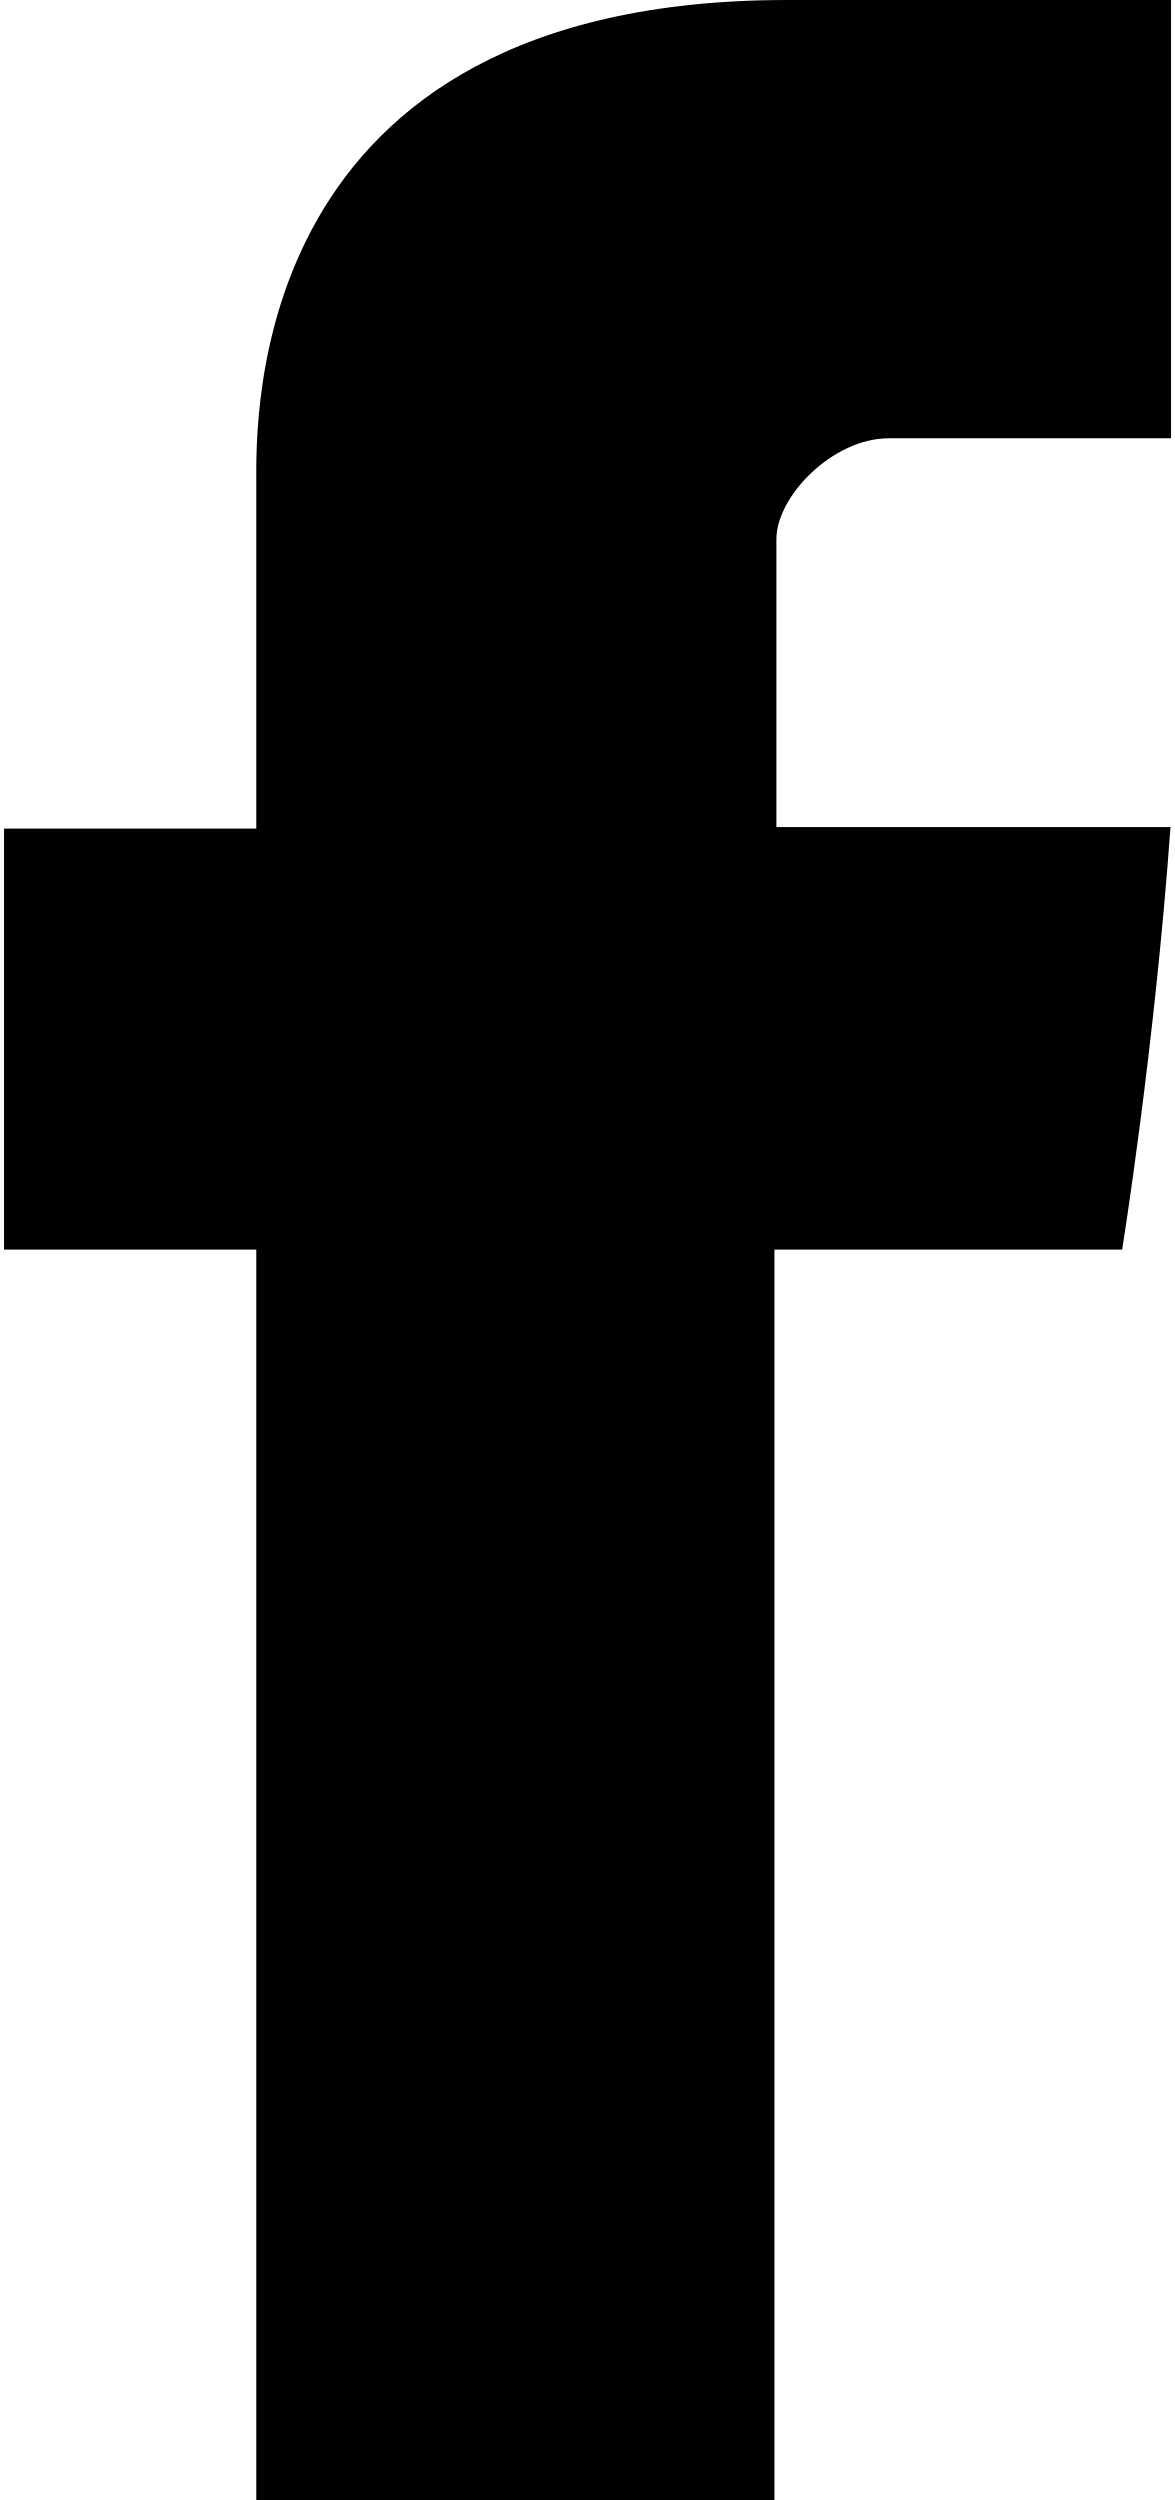
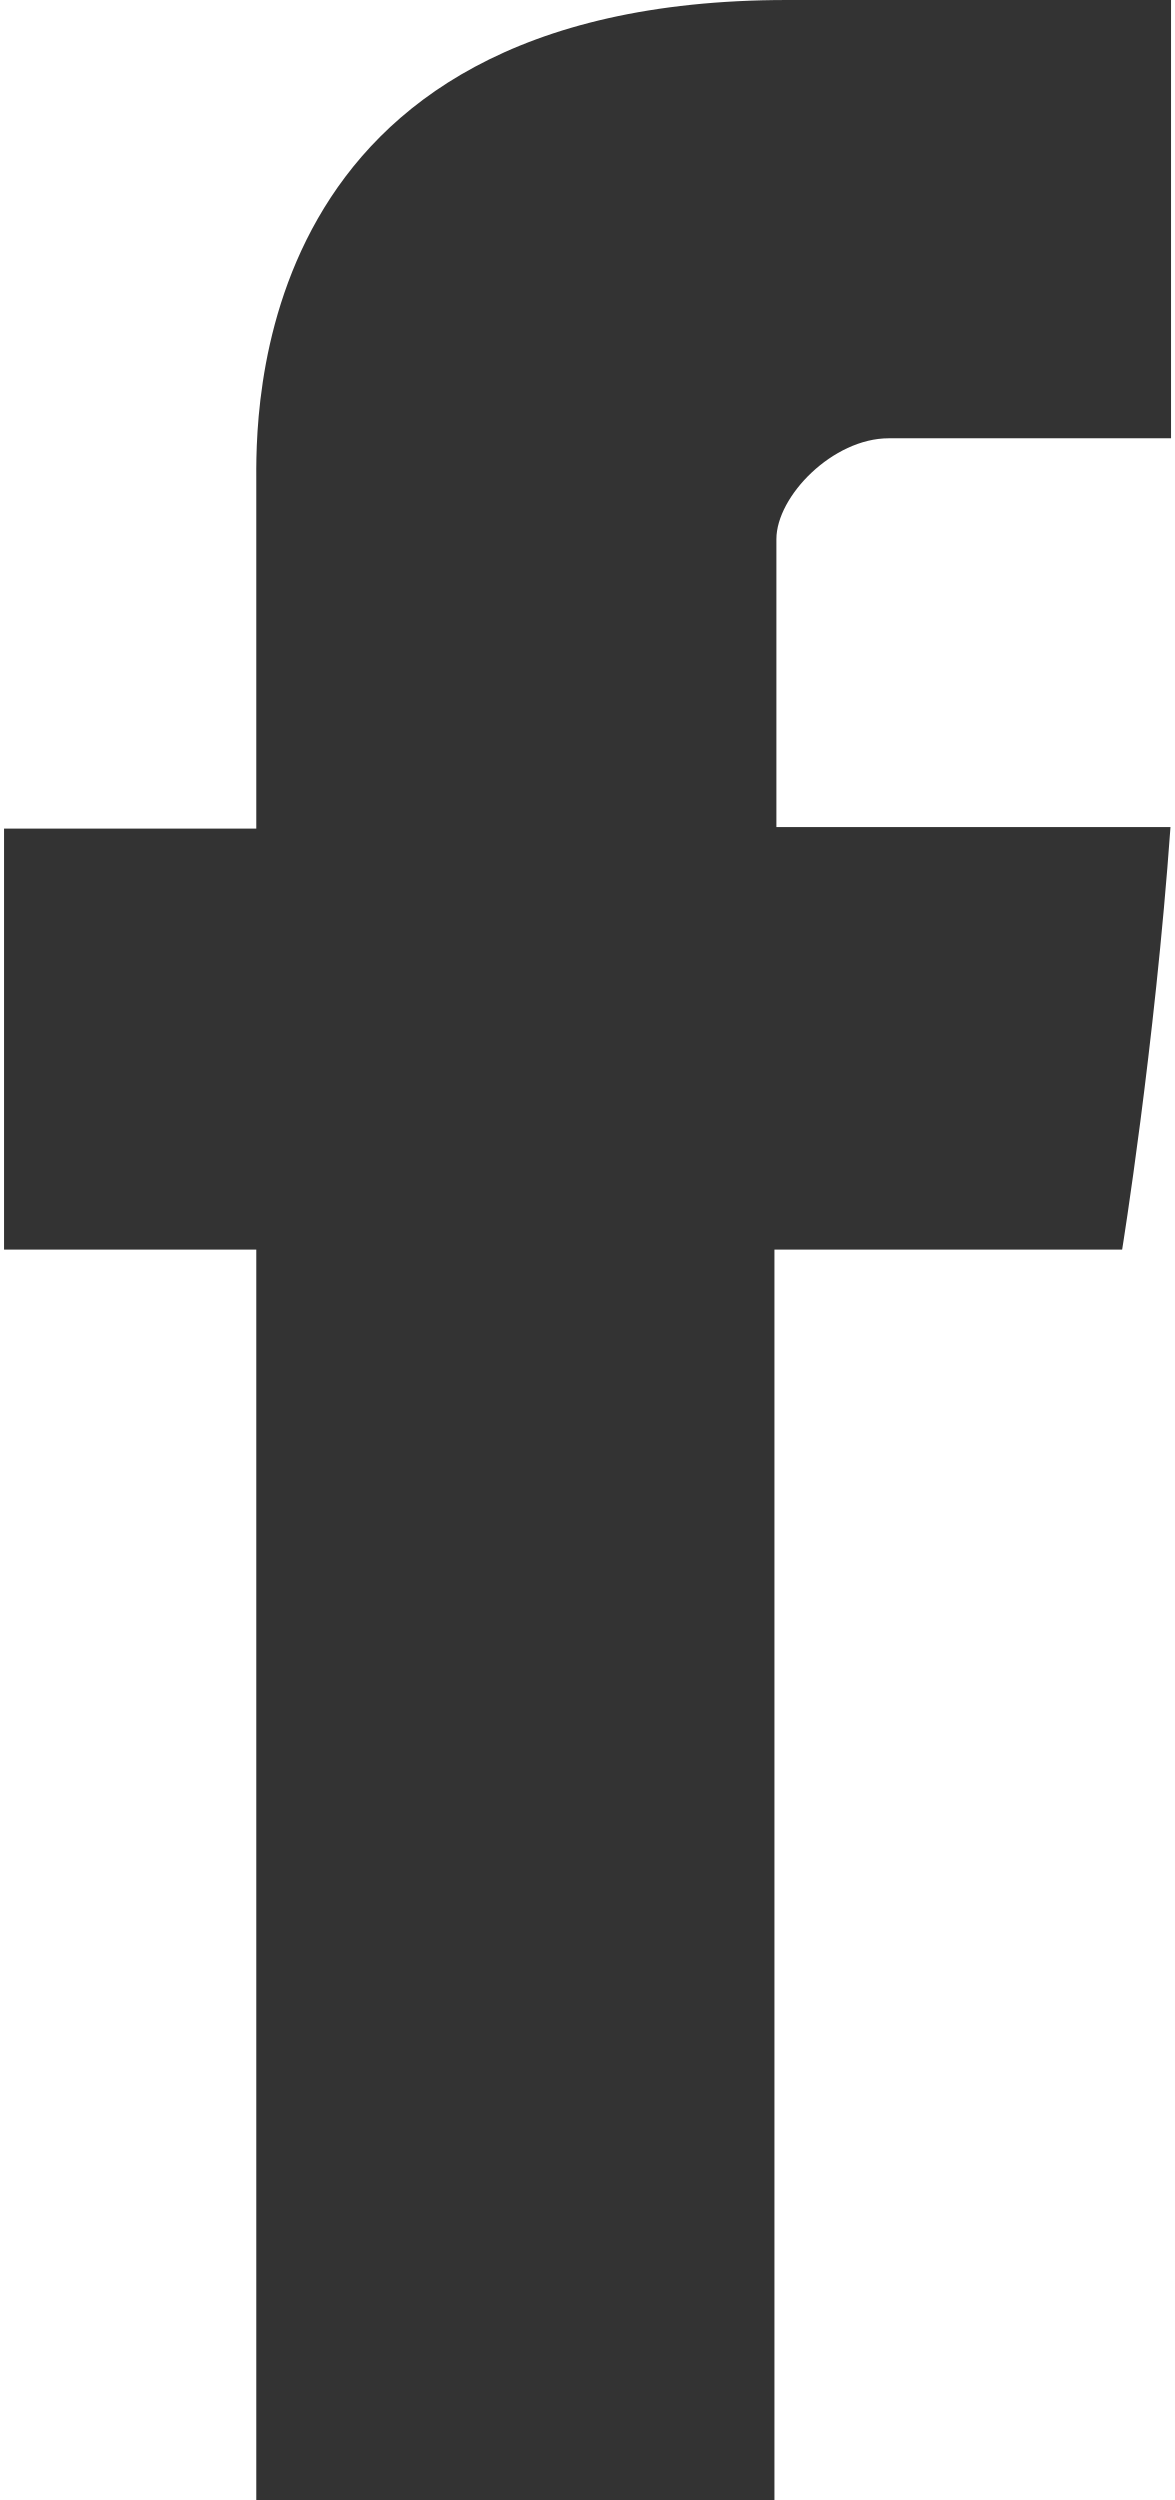
<svg xmlns="http://www.w3.org/2000/svg" width="202" height="430" viewBox="0 0 202 430">
-   <path d="M44.081,83.3 C44.081,94.139 44.081,142.518 44.081,142.518 L0.696,142.518 L0.696,214.93 L44.081,214.93 L44.081,430.113 L133.203,430.113 L133.203,214.936 L193.008,214.936 C193.008,214.936 198.609,180.215 201.324,142.251 C193.54,142.251 133.54,142.251 133.54,142.251 C133.54,142.251 133.54,100.124 133.54,92.74 C133.54,85.34 143.257,75.386 152.861,75.386 C162.447,75.386 182.679,75.386 201.418,75.386 C201.418,65.527 201.418,31.462 201.418,0.001 C176.402,0.001 147.942,0.001 135.397,0.001 C41.878,-0.004 44.081,72.48 44.081,83.3 Z" />
+   <path fill="#333333" d="M44.081,83.3 C44.081,94.139 44.081,142.518 44.081,142.518 L0.696,142.518 L0.696,214.93 L44.081,214.93 L44.081,430.113 L133.203,430.113 L133.203,214.936 L193.008,214.936 C193.008,214.936 198.609,180.215 201.324,142.251 C193.54,142.251 133.54,142.251 133.54,142.251 C133.54,142.251 133.54,100.124 133.54,92.74 C133.54,85.34 143.257,75.386 152.861,75.386 C162.447,75.386 182.679,75.386 201.418,75.386 C201.418,65.527 201.418,31.462 201.418,0.001 C176.402,0.001 147.942,0.001 135.397,0.001 C41.878,-0.004 44.081,72.48 44.081,83.3 Z" />
</svg>
